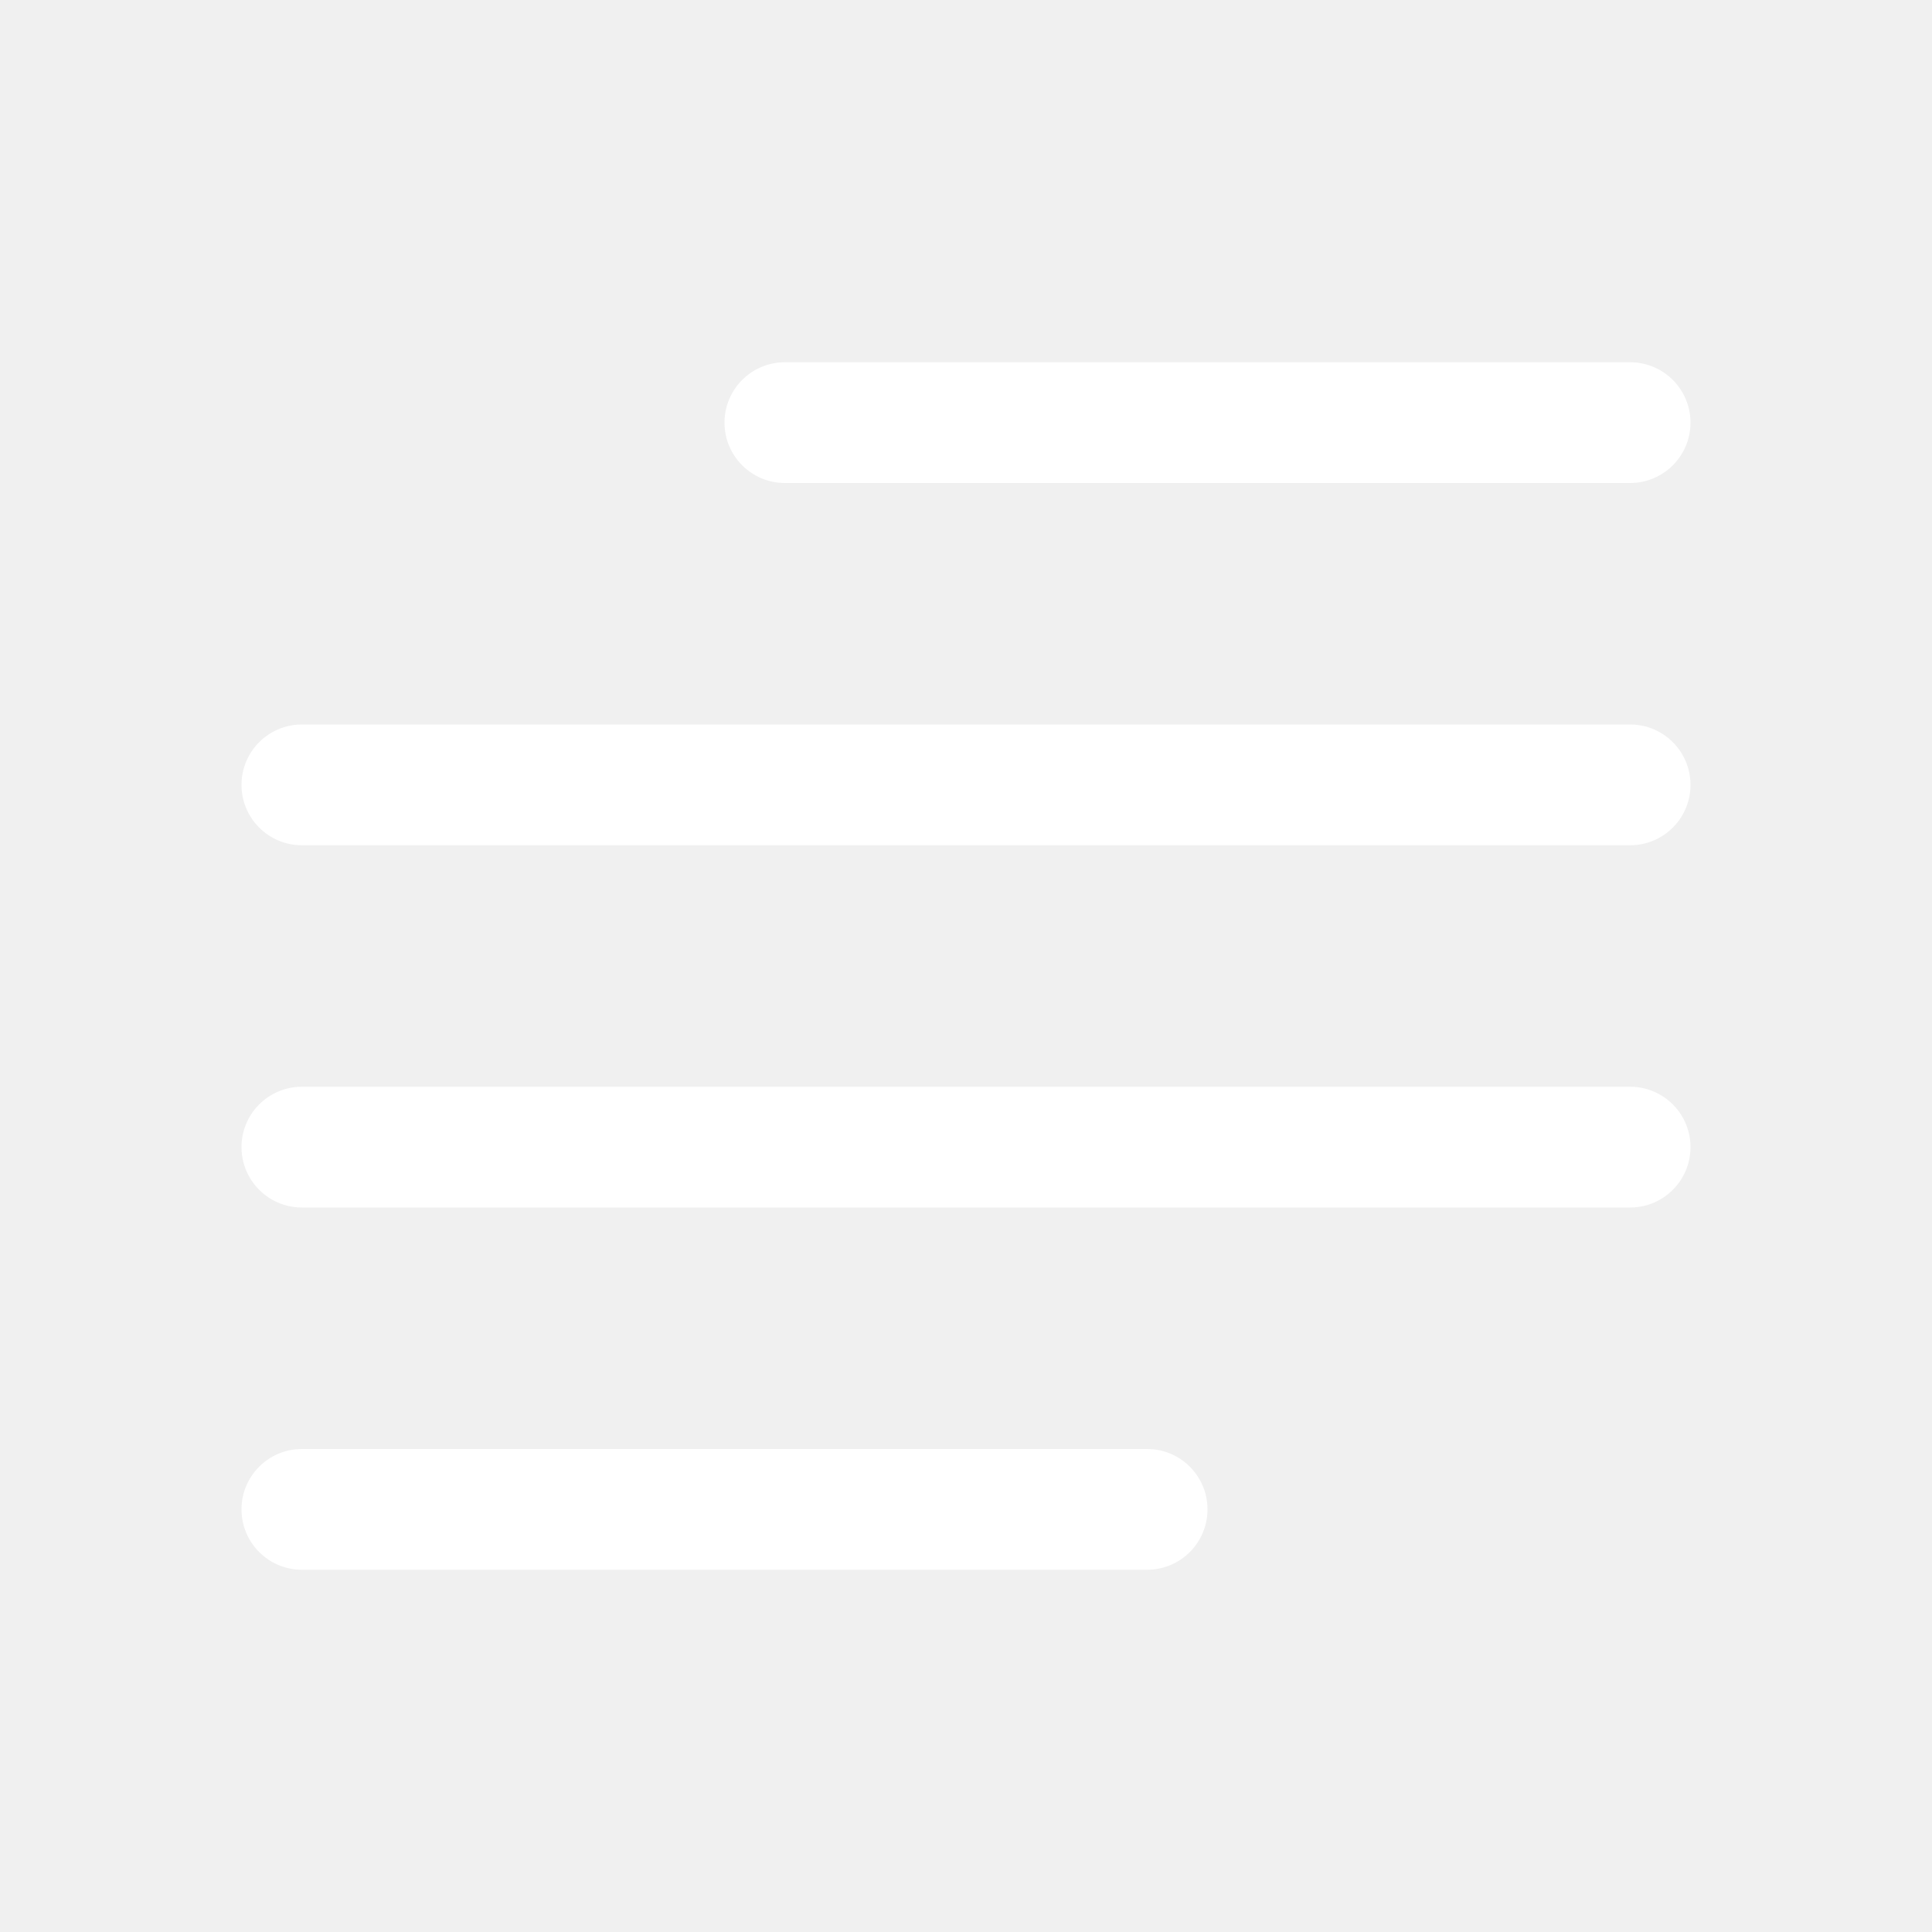
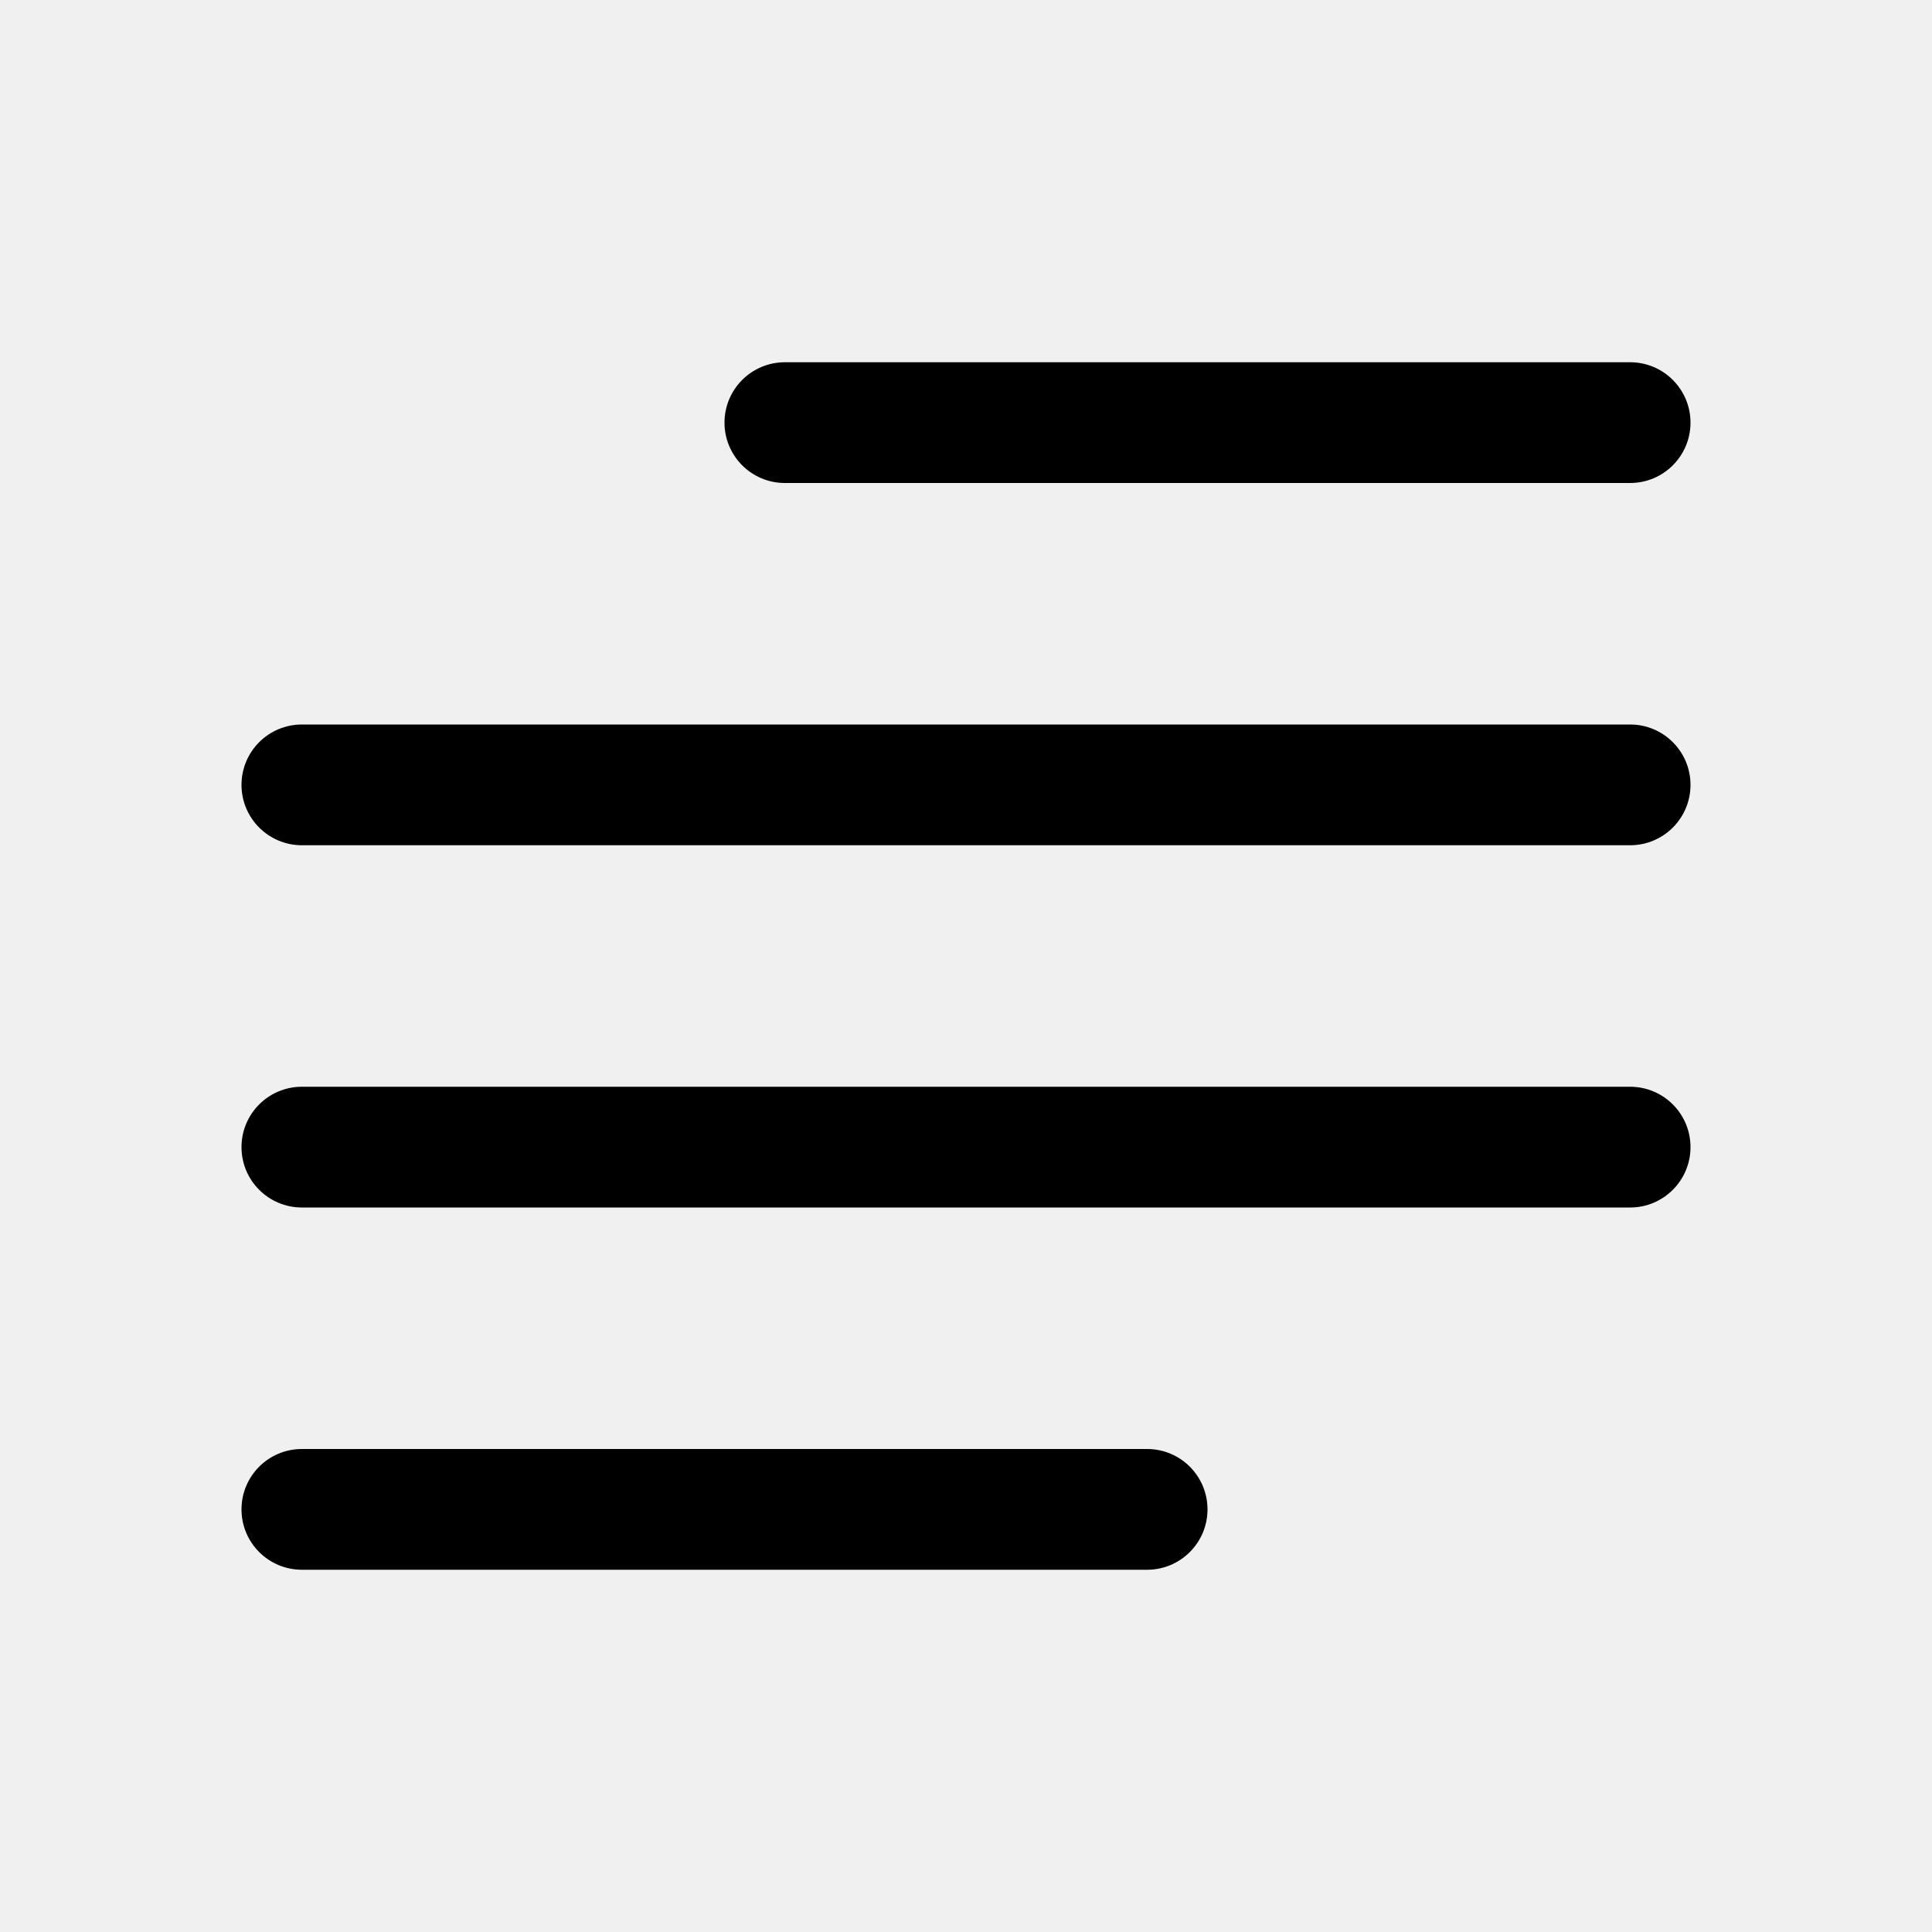
- <svg xmlns="http://www.w3.org/2000/svg" width="16" height="16" fill="white" class="bi bi-text-paragraph">
+ <svg xmlns="http://www.w3.org/2000/svg" width="16" height="16" fill="" class="bi bi-text-paragraph">
  <path fill-rule="evenodd" d="M2 12.5a.5.5 0 0 1 .5-.5h7a.5.5 0 0 1 0 1h-7a.5.5 0 0 1-.5-.5zm0-3a.5.5 0 0 1 .5-.5h11a.5.5 0 0 1 0 1h-11a.5.5 0 0 1-.5-.5zm0-3a.5.5 0 0 1 .5-.5h11a.5.5 0 0 1 0 1h-11a.5.5 0 0 1-.5-.5zm4-3a.5.5 0 0 1 .5-.5h7a.5.5 0 0 1 0 1h-7a.5.5 0 0 1-.5-.5z" />
</svg>
